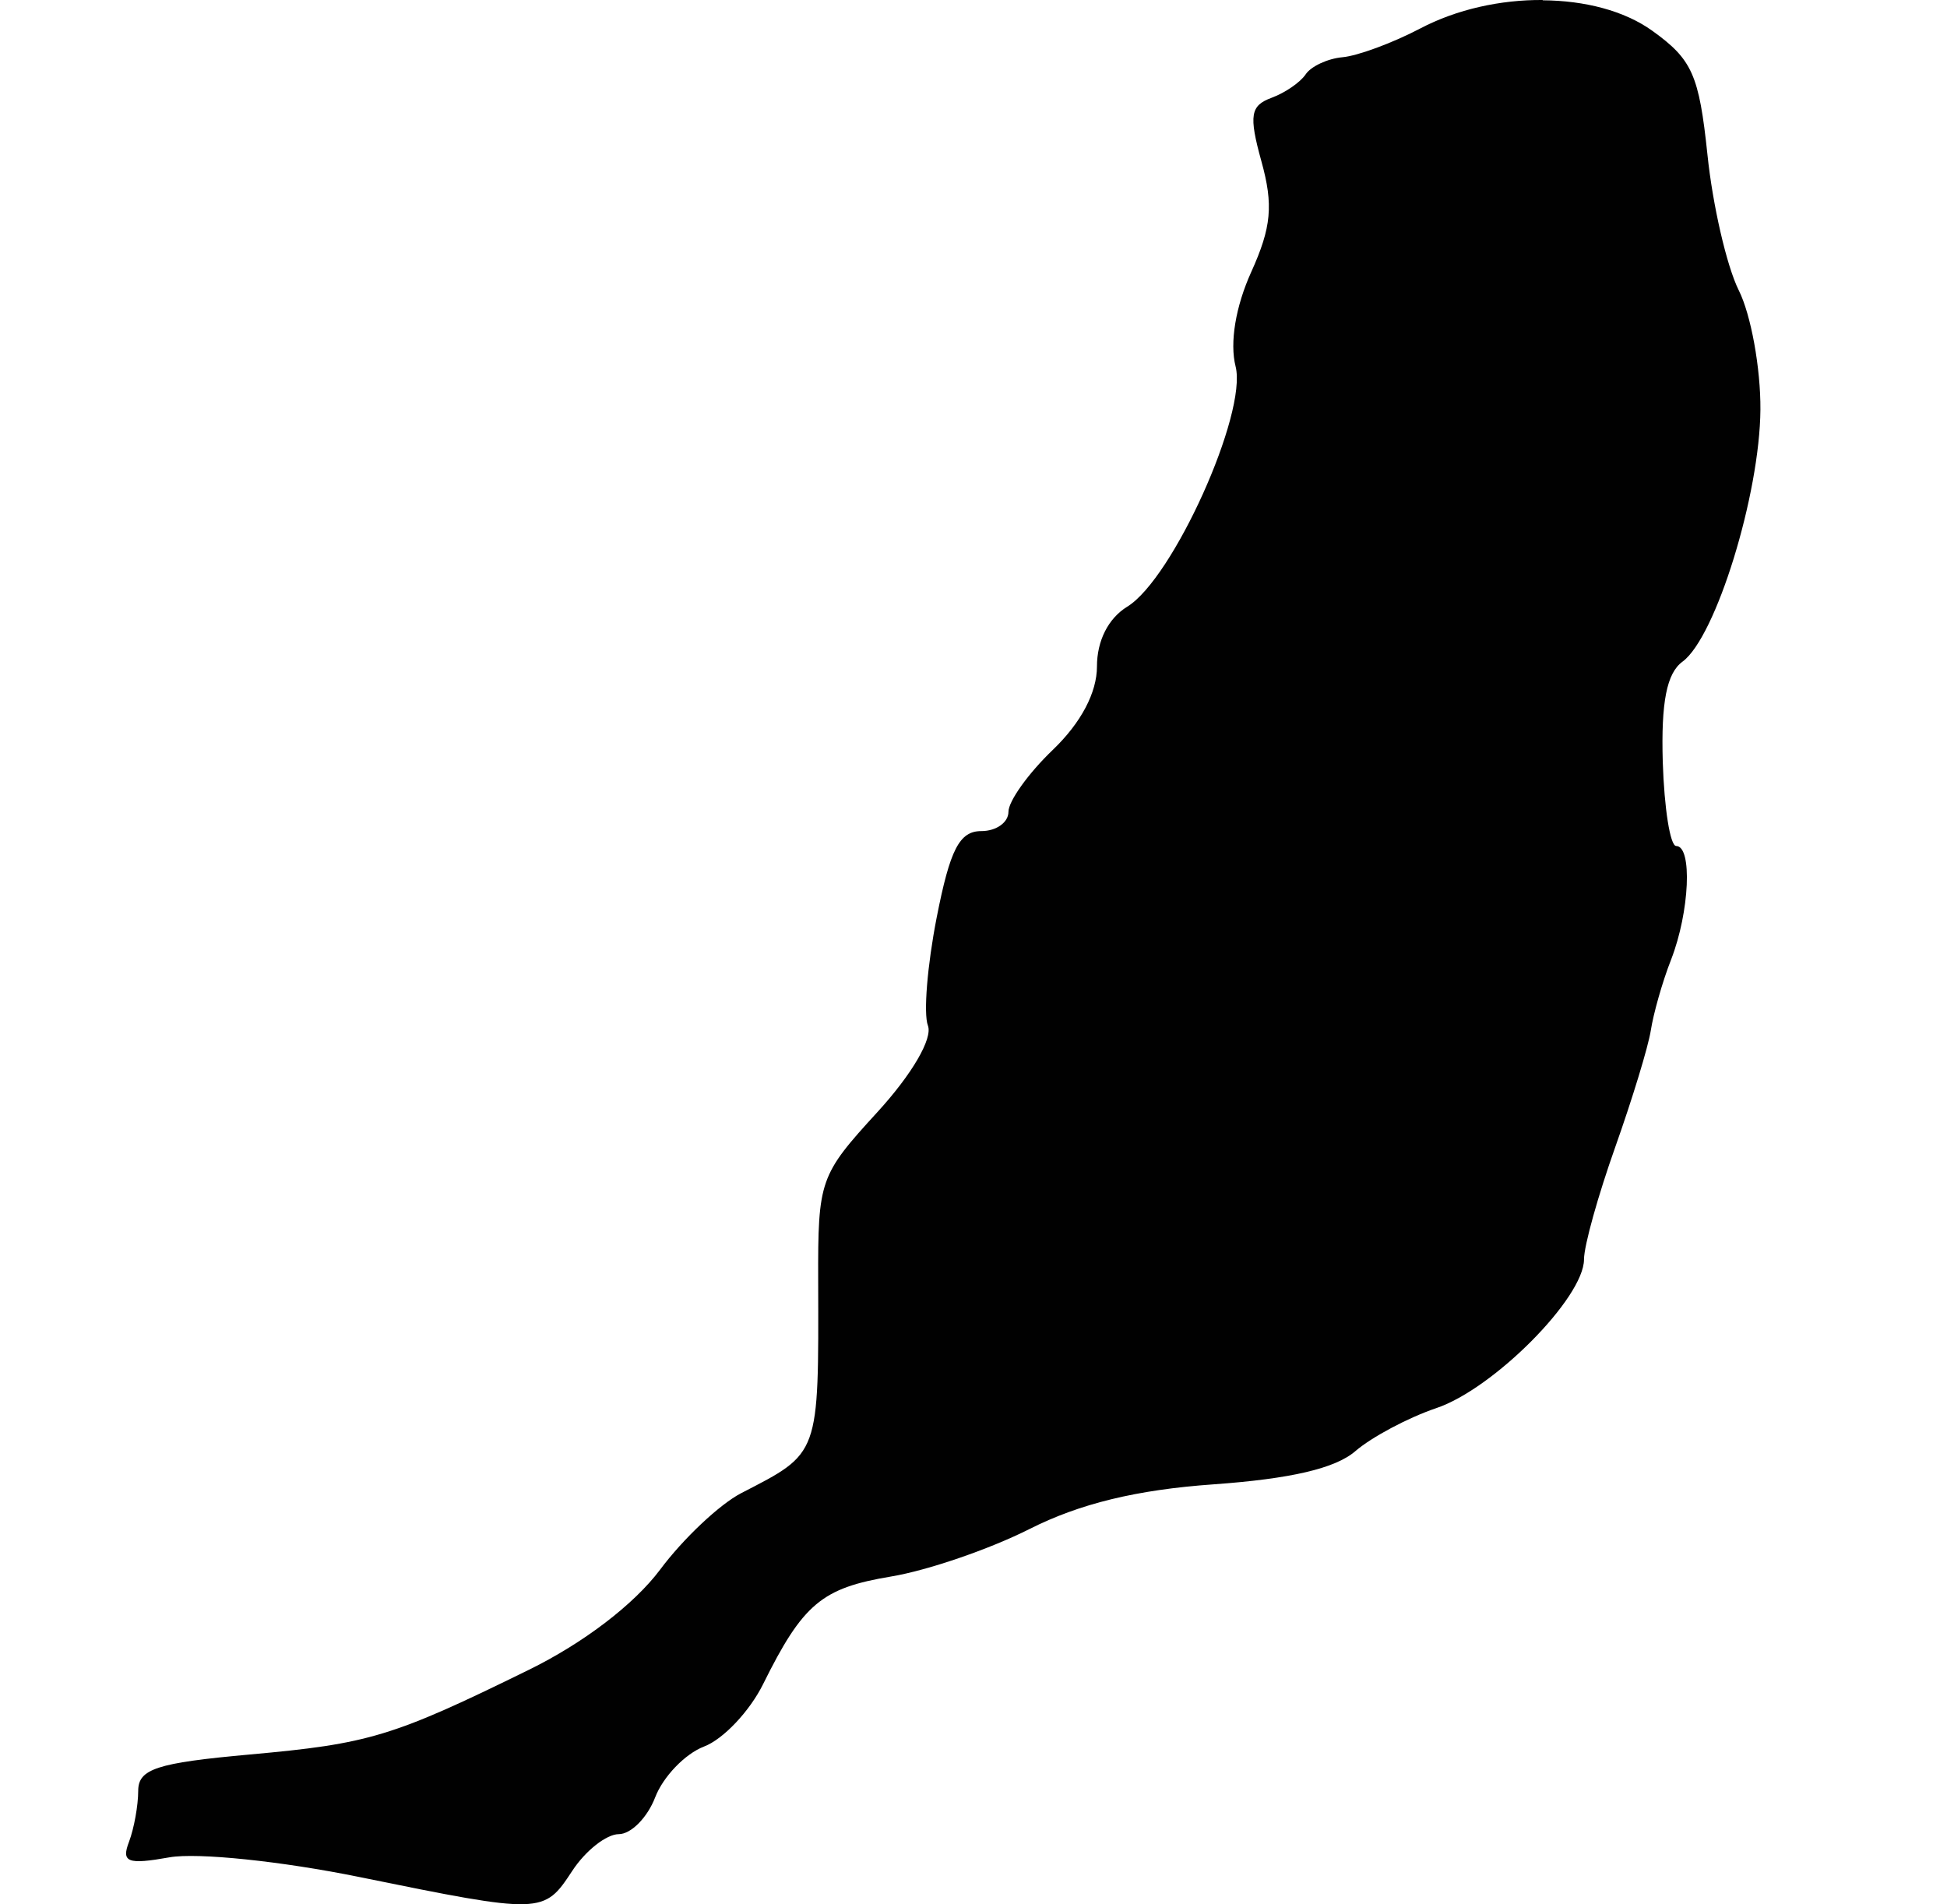
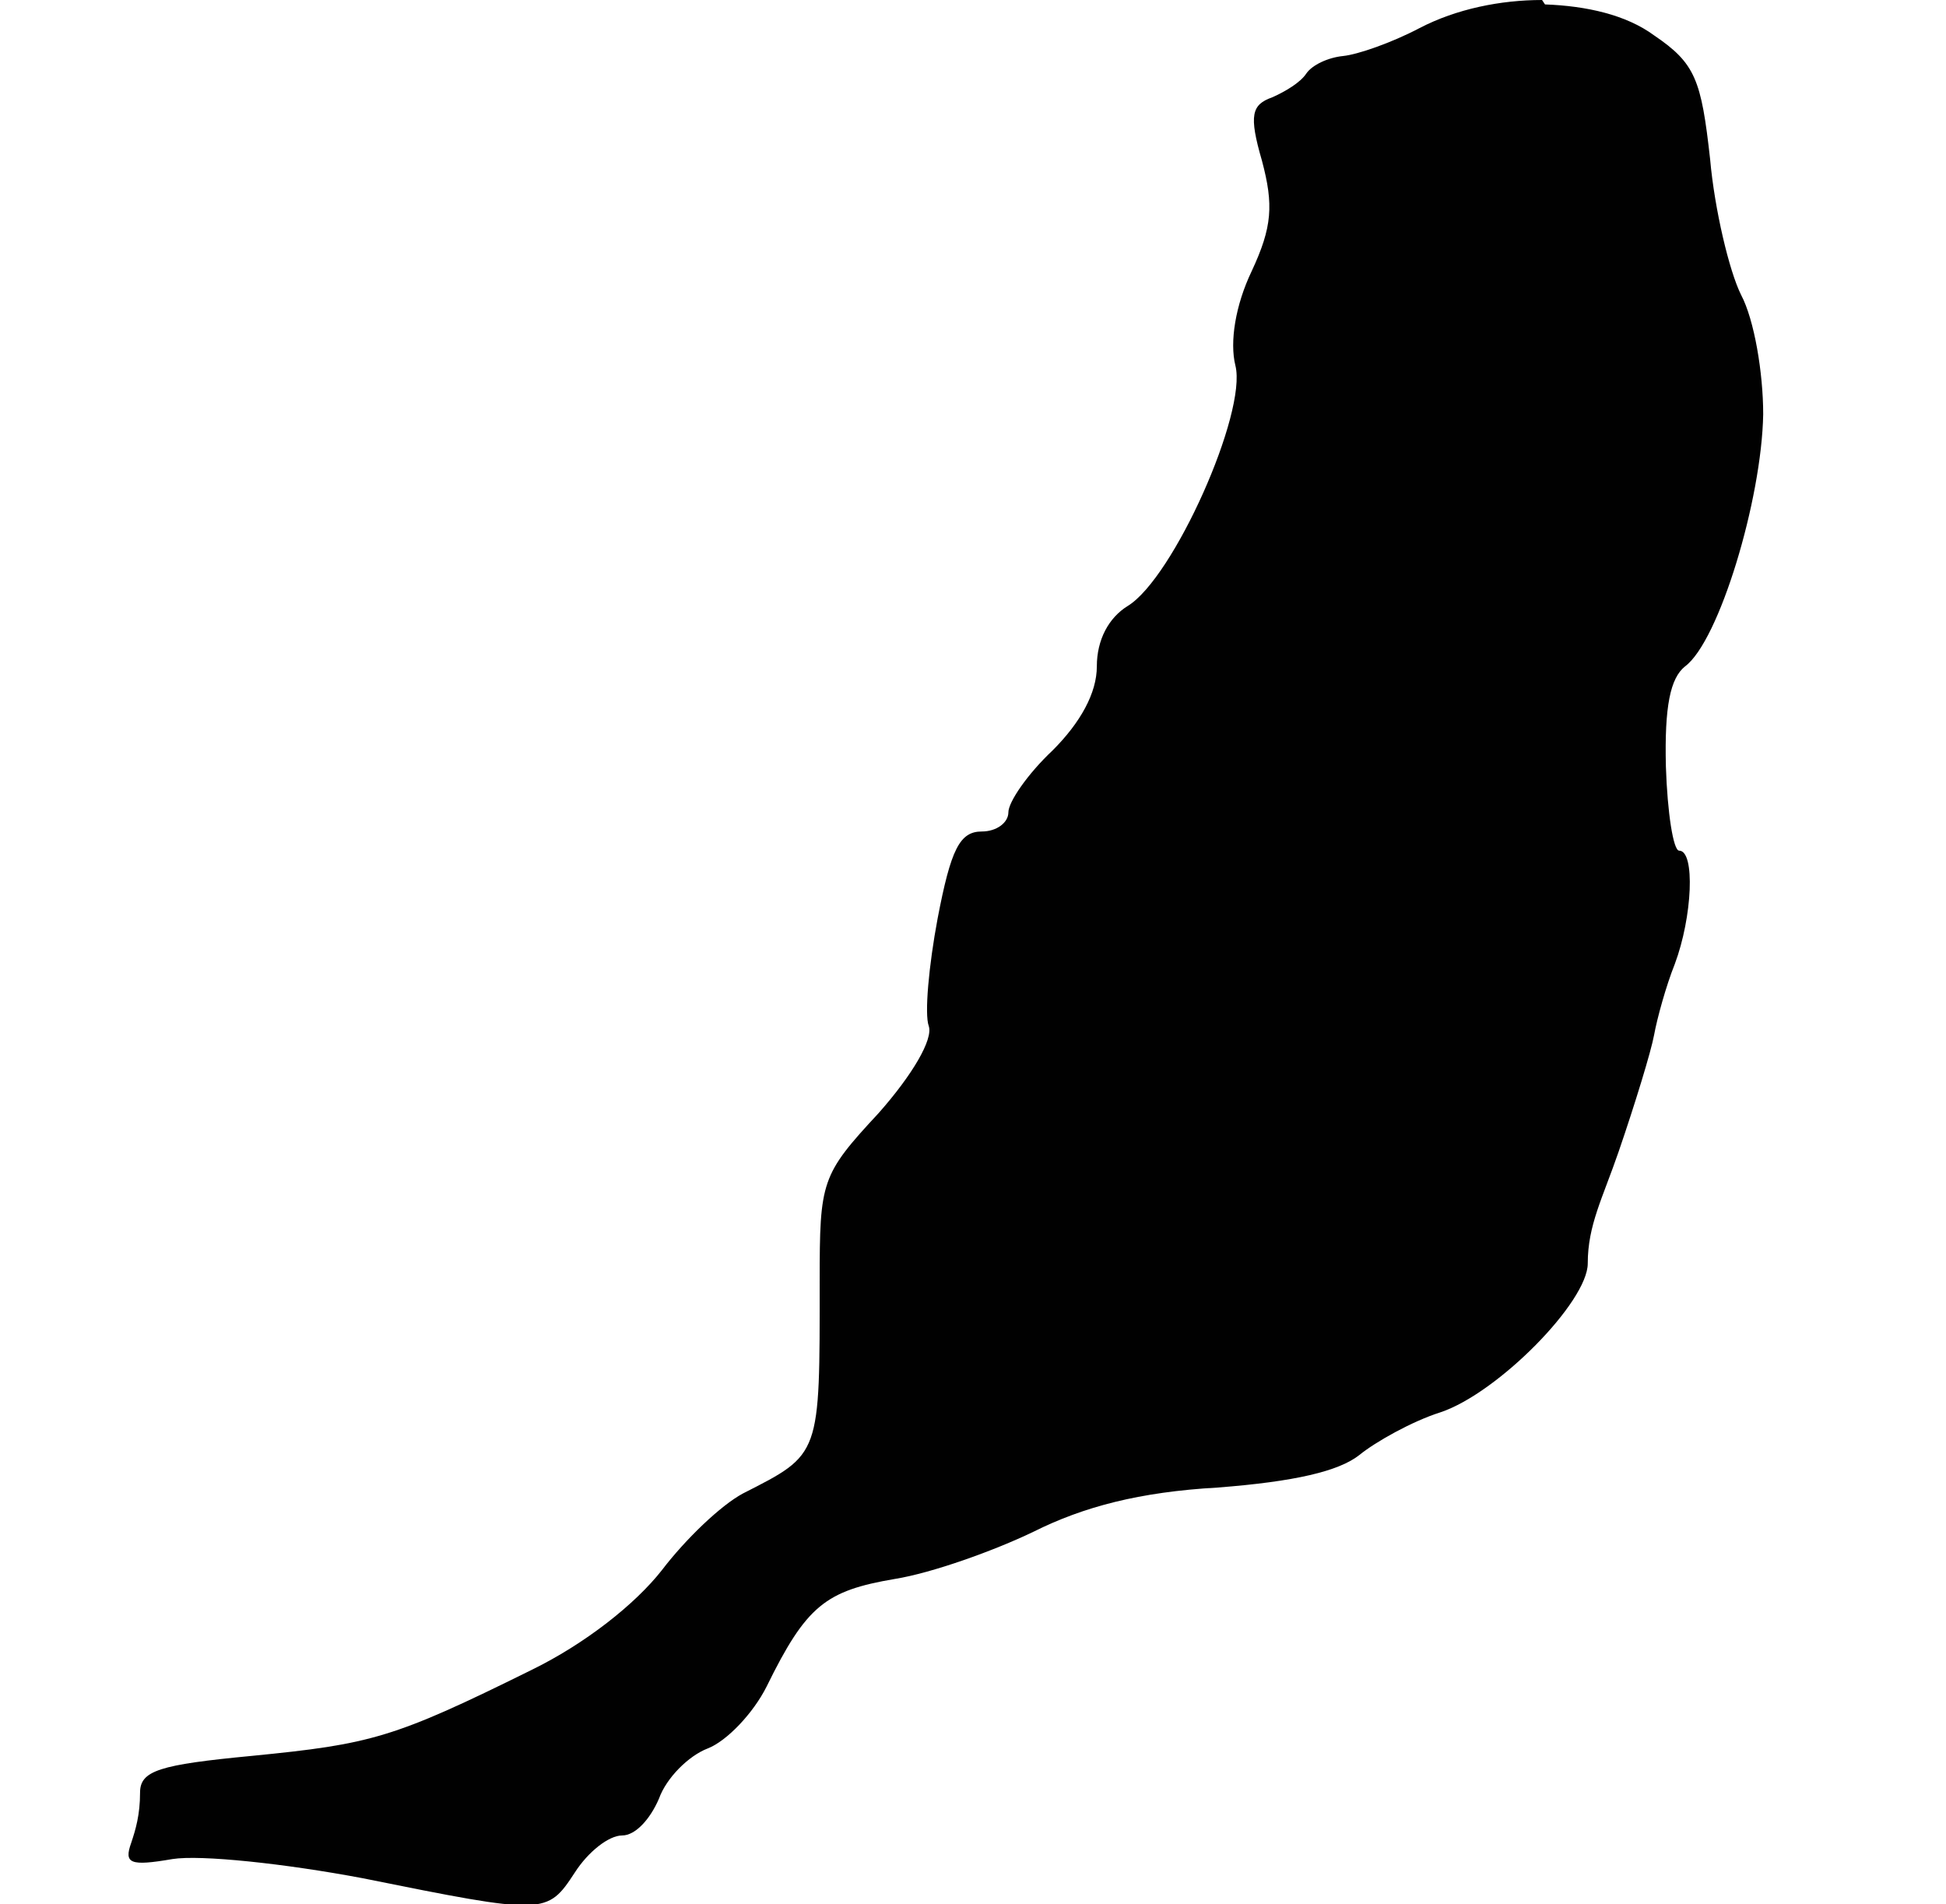
- <svg xmlns="http://www.w3.org/2000/svg" id="Capa_6" data-name="Capa 6" viewBox="0 0 132 129.09">
+ <svg xmlns="http://www.w3.org/2000/svg" version="1.1" viewBox="0 0 132 129.1">
  <defs>
    <style>
      .cls-1 {
        fill: #010101;
-         stroke-width: 0px;
      }
    </style>
  </defs>
-   <path class="cls-1" d="M104.58,0c-2.82-.02-5.81.62-8.31,1.94-1.87.98-4.24,1.85-5.25,1.94s-2.14.62-2.5,1.16c-.36.54-1.39,1.25-2.31,1.59-1.43.53-1.56,1.17-.69,4.31.82,2.96.68,4.47-.69,7.5-1.06,2.34-1.47,4.8-1.06,6.41.8,3.19-4.25,14.38-7.34,16.28-1.29.79-2.06,2.31-2.06,4.06s-1.06,3.8-3,5.66c-1.65,1.58-3,3.47-3,4.19s-.82,1.31-1.84,1.31c-1.48,0-2.12,1.23-3.03,5.88-.63,3.22-.9,6.5-.59,7.31.33.87-1.06,3.28-3.44,5.88-3.89,4.25-4.02,4.58-4,11.41.03,11.92.13,11.65-5.22,14.41-1.45.75-3.93,3.08-5.5,5.19-1.76,2.35-5.19,4.97-8.88,6.78-9.26,4.55-10.84,5.02-18.94,5.75-6.32.57-7.56.98-7.56,2.47,0,.98-.28,2.53-.62,3.44-.54,1.4-.11,1.57,2.75,1.06,1.88-.33,7.59.26,12.88,1.34,12.4,2.53,12.49,2.51,14.41-.41.9-1.38,2.33-2.5,3.16-2.5s1.94-1.12,2.47-2.5c.53-1.38,2.01-2.94,3.31-3.44,1.3-.49,3.09-2.39,4-4.22,2.71-5.47,3.99-6.53,8.69-7.31,2.47-.41,6.69-1.86,9.38-3.22,3.39-1.71,7.23-2.66,12.5-3.03,5.17-.37,8.23-1.07,9.59-2.25,1.1-.95,3.58-2.27,5.47-2.91,3.89-1.3,10.03-7.49,10.03-10.09,0-.94.97-4.38,2.12-7.62s2.24-6.81,2.41-7.91c.17-1.1.77-3.26,1.38-4.81,1.25-3.23,1.45-7.68.34-7.69-.41,0-.81-2.56-.91-5.69-.12-4.07.27-6.03,1.34-6.81,2.26-1.66,5.24-11.33,5.28-17.09.02-2.8-.64-6.44-1.47-8.09-.82-1.65-1.77-5.79-2.12-9.19-.57-5.42-1.03-6.46-3.75-8.41-1.9-1.36-4.58-2.04-7.41-2.06h0Z" />
+   <g>
+     <g id="Capa_6">
+       <path class="cls-1" d="M104.6,0c-2.8,0-5.8.6-8.3,1.9-1.9,1-4.2,1.8-5.2,1.9s-2.1.6-2.5,1.2-1.4,1.2-2.3,1.6c-1.4.5-1.6,1.2-.7,4.3.8,3,.7,4.5-.7,7.5-1.1,2.3-1.5,4.8-1.1,6.4.8,3.2-4.2,14.4-7.3,16.3-1.3.8-2.1,2.3-2.1,4.1s-1.1,3.8-3,5.7c-1.7,1.6-3,3.5-3,4.2s-.8,1.3-1.8,1.3c-1.5,0-2.1,1.2-3,5.9-.6,3.2-.9,6.5-.6,7.3.3.9-1.1,3.3-3.4,5.9-3.9,4.2-4,4.6-4,11.4,0,11.9.1,11.7-5.2,14.4-1.5.8-3.9,3.1-5.5,5.2-1.8,2.3-5.2,5-8.9,6.8-9.3,4.6-10.8,5-18.9,5.8-6.3.6-7.6,1-7.6,2.5s-.3,2.5-.6,3.4c-.5,1.4-.1,1.6,2.8,1.1,1.9-.3,7.6.3,12.9,1.3,12.4,2.5,12.5,2.5,14.4-.4.9-1.4,2.3-2.5,3.2-2.5s1.9-1.1,2.5-2.5c.5-1.4,2-2.9,3.3-3.4,1.3-.5,3.1-2.4,4-4.2,2.7-5.5,4-6.5,8.7-7.3,2.5-.4,6.7-1.9,9.4-3.2,3.4-1.7,7.2-2.7,12.5-3,5.2-.4,8.2-1.1,9.6-2.2,1.1-.9,3.6-2.3,5.5-2.9,3.9-1.3,10-7.5,10-10.1s1-4.4,2.1-7.6,2.2-6.8,2.4-7.9c.2-1.1.8-3.3,1.4-4.8,1.2-3.2,1.4-7.7.3-7.7-.4,0-.8-2.6-.9-5.7-.1-4.1.3-6,1.3-6.8,2.3-1.7,5.2-11.3,5.3-17.1,0-2.8-.6-6.4-1.5-8.1-.8-1.6-1.8-5.8-2.1-9.2-.6-5.4-1-6.5-3.8-8.4-1.9-1.4-4.6-2-7.4-2.1h0Z" />
+     </g>
+   </g>
</svg>
